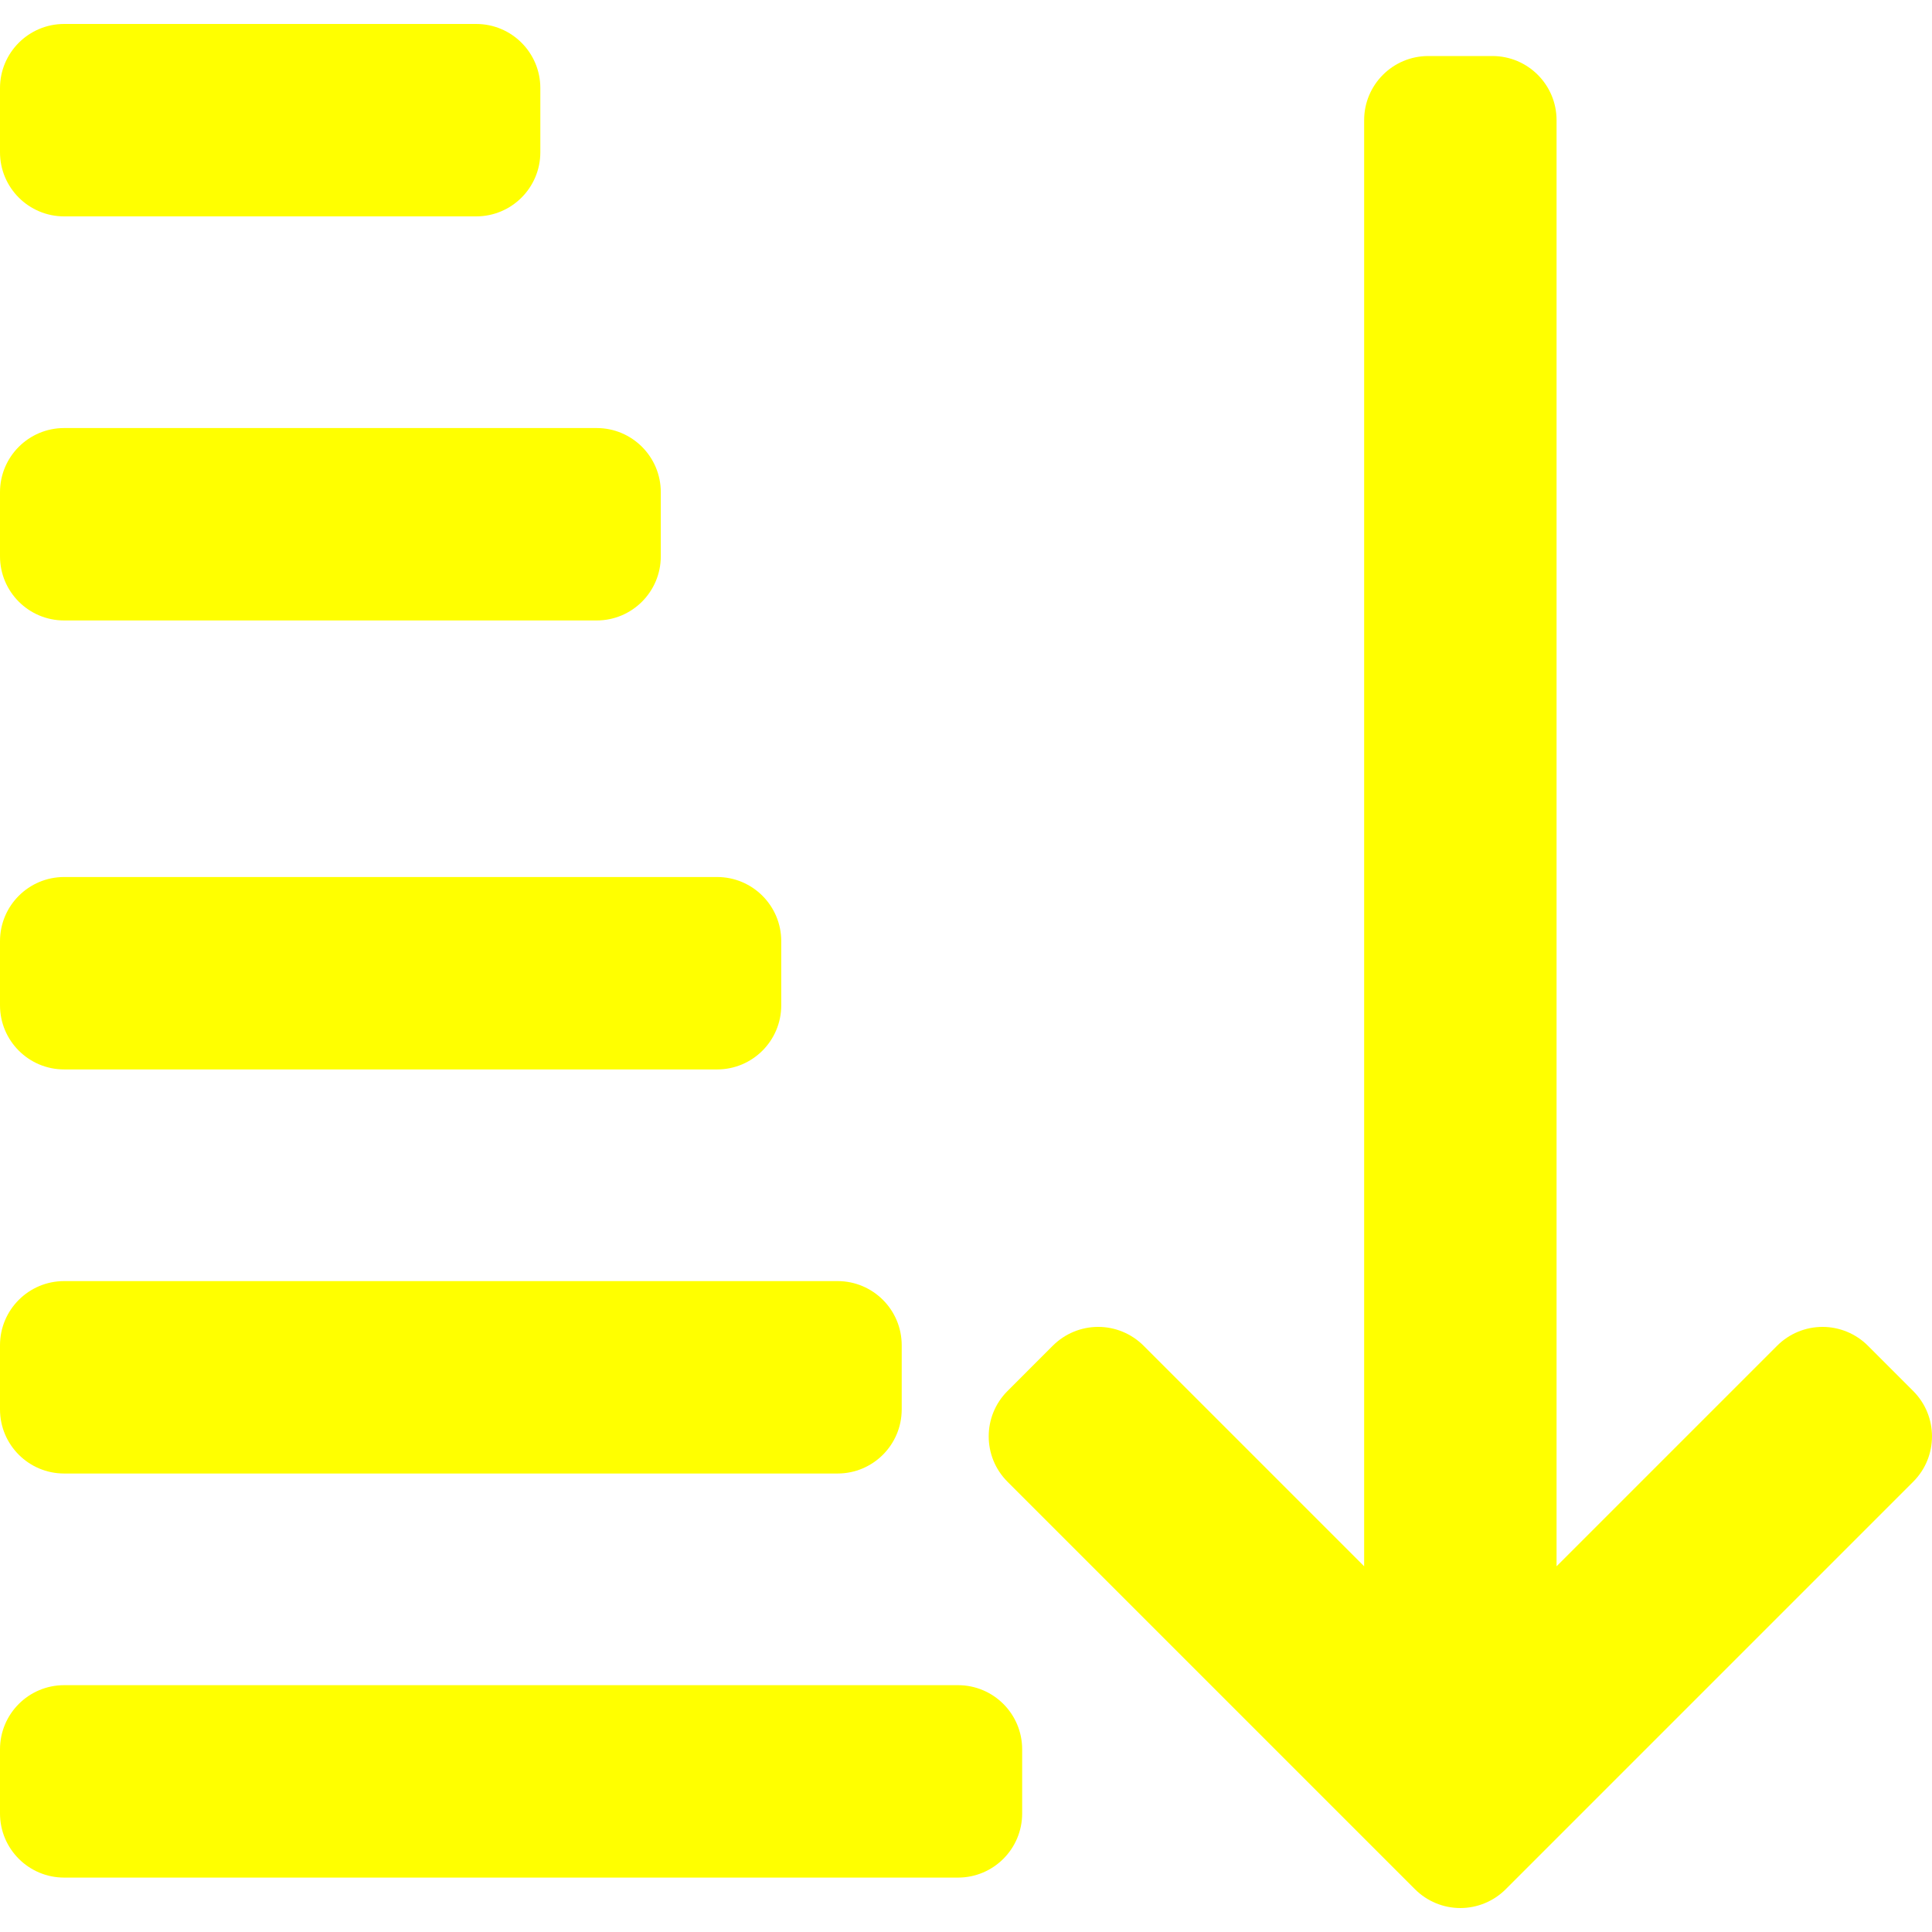
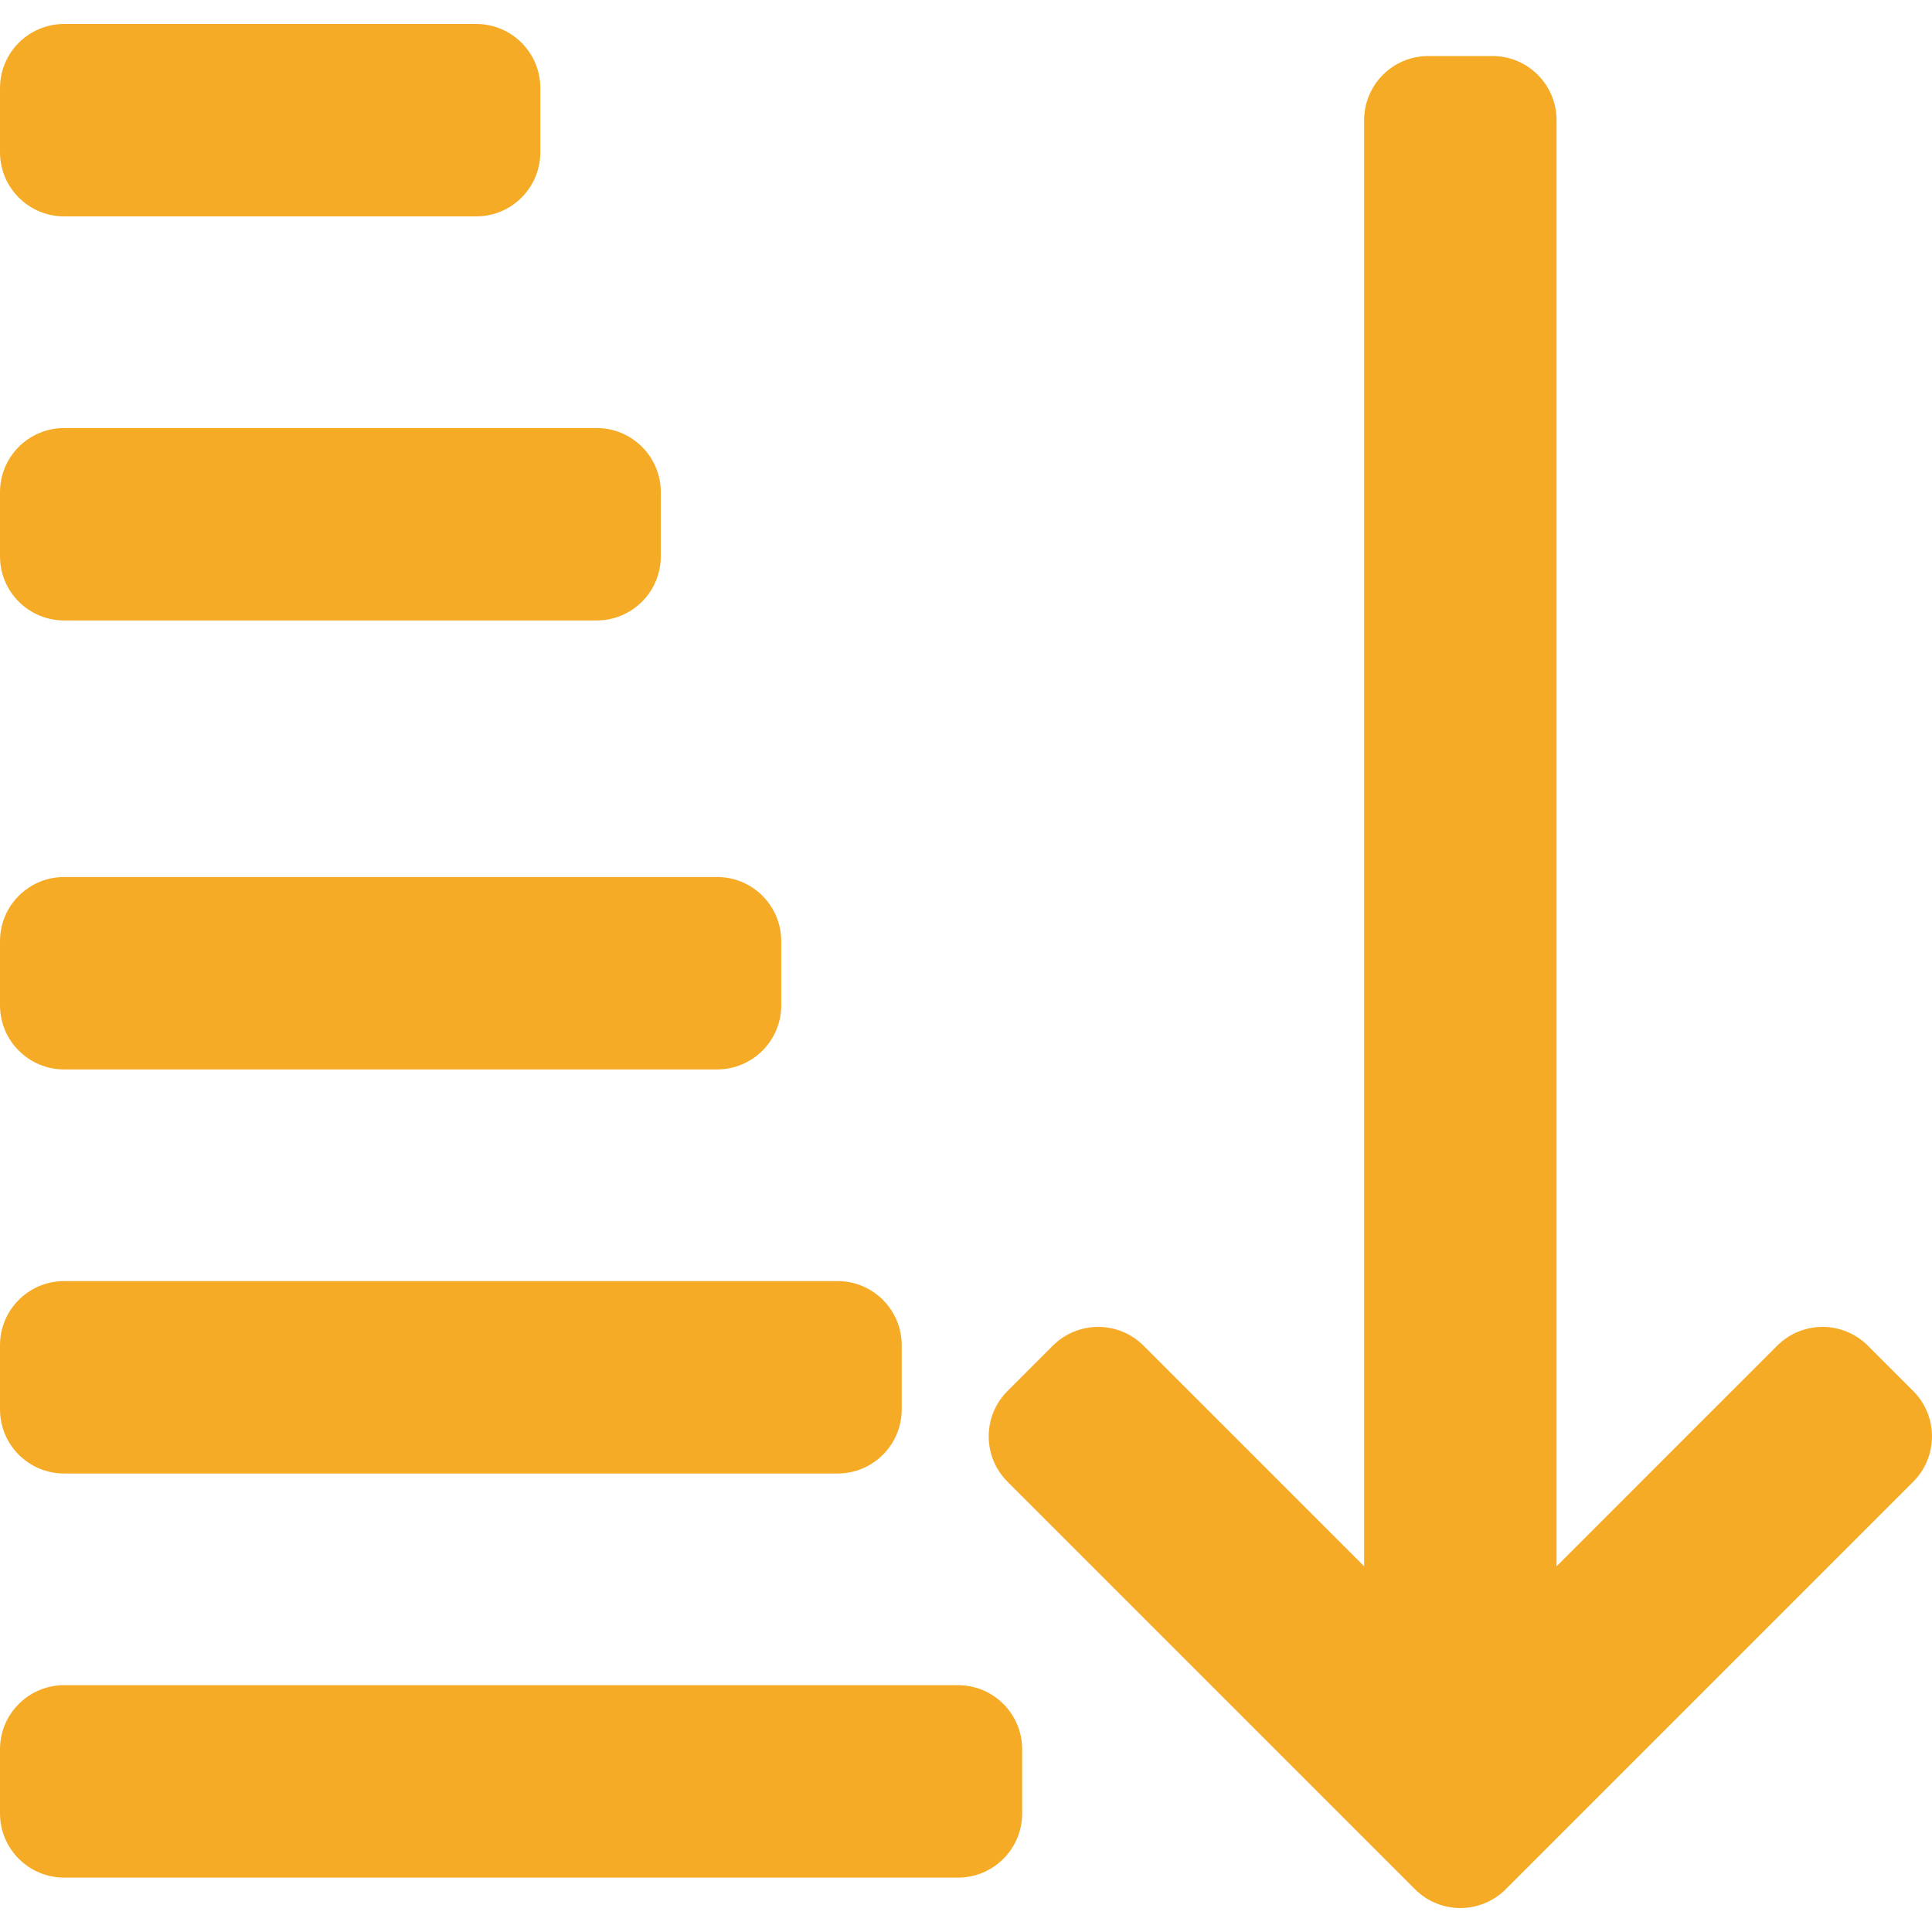
<svg xmlns="http://www.w3.org/2000/svg" version="1.1" id="Capa_1" x="0px" y="0px" viewBox="0 0 301.219 301.219" style="enable-background:new 0 0 301.219 301.219;" xml:space="preserve">
  <g>
-     <path d="M149.365,262.736H10c-5.523,0-10,4.477-10,10v10c0,5.523,4.477,10,10,10h139.365c5.522,0,10-4.477,10-10v-10   C159.365,267.213,154.888,262.736,149.365,262.736z" fill="yellow" />
-     <path d="M10,229.736h120.586c5.522,0,10-4.477,10-10v-10c0-5.523-4.478-10-10-10H10c-5.523,0-10,4.477-10,10v10   C0,225.259,4.477,229.736,10,229.736z" fill="yellow" />
-     <path d="M10,166.736h101.805c5.522,0,10-4.477,10-10v-10c0-5.523-4.478-10-10-10H10c-5.523,0-10,4.477-10,10v10   C0,162.259,4.477,166.736,10,166.736z" fill="yellow" />
-     <path d="M10,96.736h83.025c5.522,0,10-4.477,10-10v-10c0-5.523-4.478-10-10-10H10c-5.523,0-10,4.477-10,10v10   C0,92.259,4.477,96.736,10,96.736z" fill="yellow" />
-     <path d="M10,33.736h64.244c5.522,0,10-4.477,10-10v-10c0-5.523-4.478-10-10-10H10c-5.523,0-10,4.477-10,10v10   C0,29.259,4.477,33.736,10,33.736z" fill="yellow" />
-     <path d="M298.29,216.877l-7.07-7.071c-1.875-1.875-4.419-2.929-7.071-2.929c-2.652,0-5.195,1.054-7.071,2.929l-34.394,34.393   V18.736c0-5.523-4.477-10-10-10h-10c-5.522,0-10,4.477-10,10v225.462l-34.394-34.393c-1.876-1.876-4.419-2.929-7.071-2.929   c-2.652,0-5.196,1.054-7.071,2.929l-7.07,7.071c-3.905,3.905-3.905,10.237,0,14.142l63.535,63.536   c1.876,1.875,4.419,2.929,7.071,2.929c2.652,0,5.195-1.054,7.071-2.929l63.535-63.536   C302.195,227.113,302.195,220.782,298.29,216.877z" fill="yellow" />
+     <path d="M149.365,262.736H10c-5.523,0-10,4.477-10,10v10c0,5.523,4.477,10,10,10h139.365c5.522,0,10-4.477,10-10v-10   C159.365,267.213,154.888,262.736,149.365,262.736z" style="fill:#F6AB27;" />
+     <path d="M10,229.736h120.586c5.522,0,10-4.477,10-10v-10c0-5.523-4.478-10-10-10H10c-5.523,0-10,4.477-10,10v10   C0,225.259,4.477,229.736,10,229.736z" style="fill:#F6AB27;" />
+     <path d="M10,166.736h101.805c5.522,0,10-4.477,10-10v-10c0-5.523-4.478-10-10-10H10c-5.523,0-10,4.477-10,10v10   C0,162.259,4.477,166.736,10,166.736z" style="fill:#F6AB27;" />
+     <path d="M10,96.736h83.025c5.522,0,10-4.477,10-10v-10c0-5.523-4.478-10-10-10H10c-5.523,0-10,4.477-10,10v10   C0,92.259,4.477,96.736,10,96.736z" style="fill:#F6AB27;" />
+     <path d="M10,33.736h64.244c5.522,0,10-4.477,10-10v-10c0-5.523-4.478-10-10-10H10c-5.523,0-10,4.477-10,10v10   C0,29.259,4.477,33.736,10,33.736z" style="fill:#F6AB27;" />
+     <path d="M298.29,216.877l-7.07-7.071c-1.875-1.875-4.419-2.929-7.071-2.929c-2.652,0-5.195,1.054-7.071,2.929l-34.394,34.393   V18.736c0-5.523-4.477-10-10-10h-10c-5.522,0-10,4.477-10,10v225.462l-34.394-34.393c-1.876-1.876-4.419-2.929-7.071-2.929   c-2.652,0-5.196,1.054-7.071,2.929l-7.07,7.071c-3.905,3.905-3.905,10.237,0,14.142l63.535,63.536   c1.876,1.875,4.419,2.929,7.071,2.929c2.652,0,5.195-1.054,7.071-2.929l63.535-63.536   C302.195,227.113,302.195,220.782,298.29,216.877z" style="fill:#F6AB27;" />
  </g>
  <g>
</g>
  <g>
</g>
  <g>
</g>
  <g>
</g>
  <g>
</g>
  <g>
</g>
  <g>
</g>
  <g>
</g>
  <g>
</g>
  <g>
</g>
  <g>
</g>
  <g>
</g>
  <g>
</g>
  <g>
</g>
  <g>
</g>
</svg>
